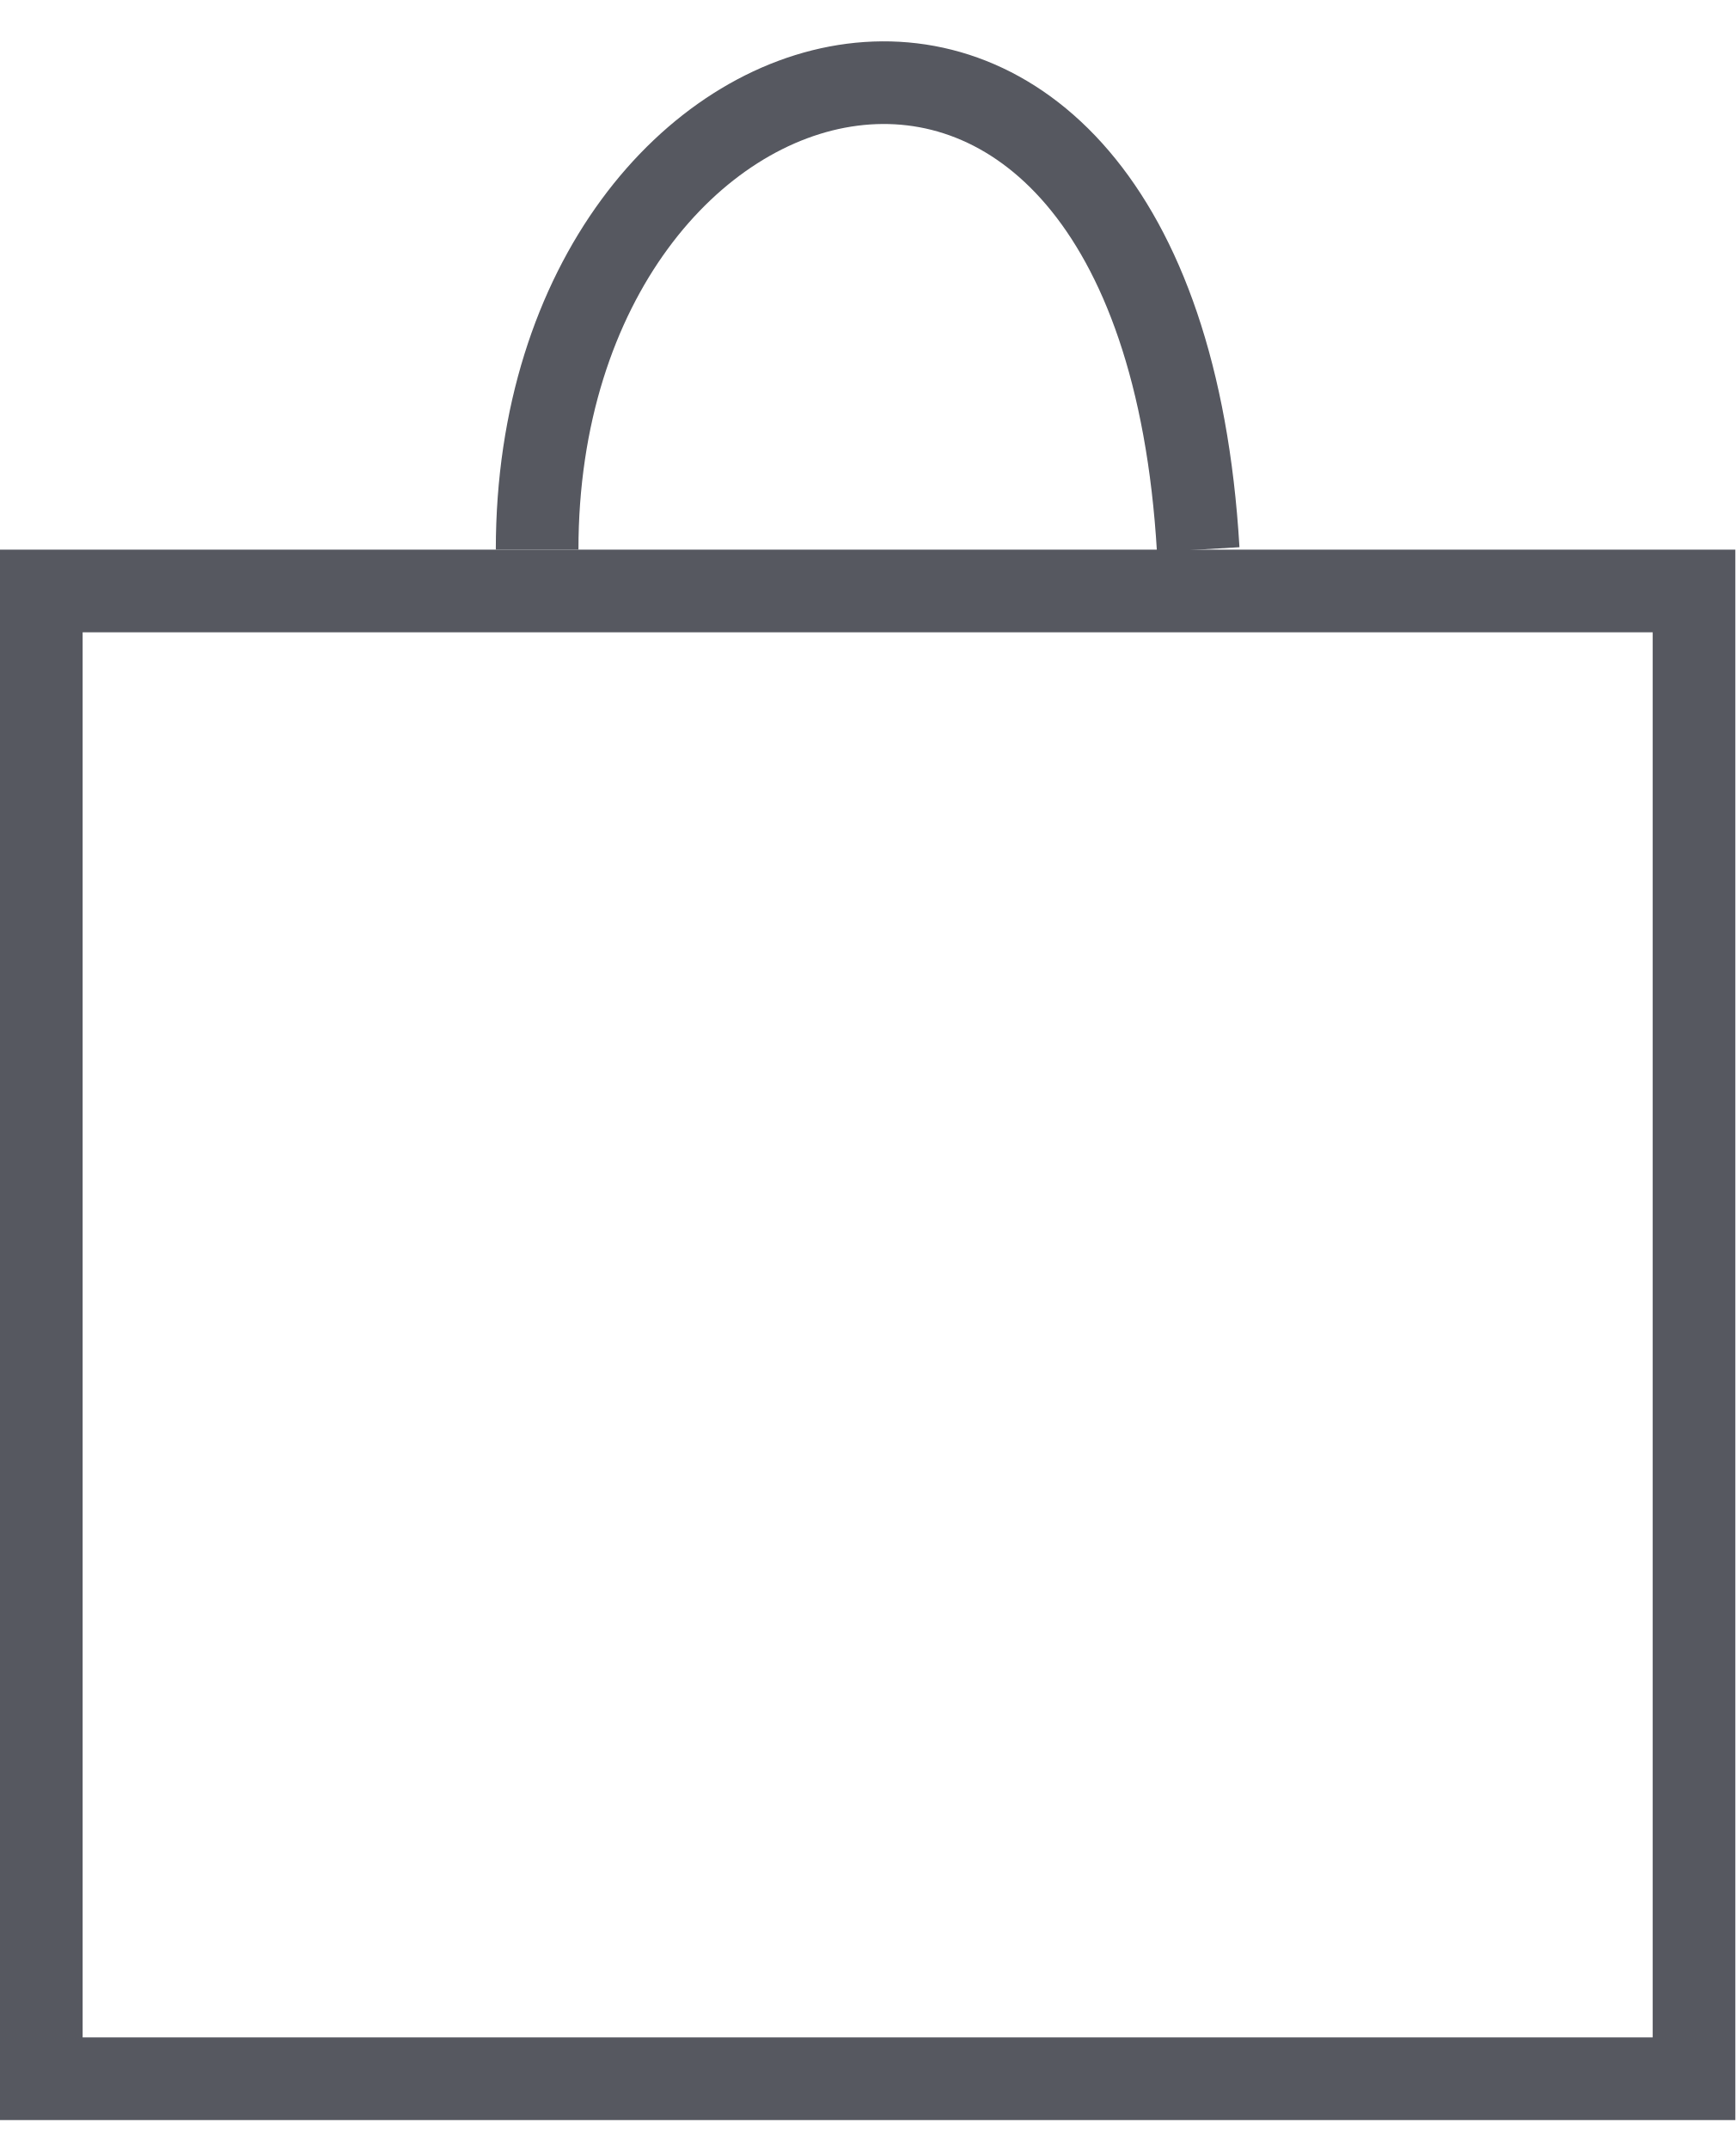
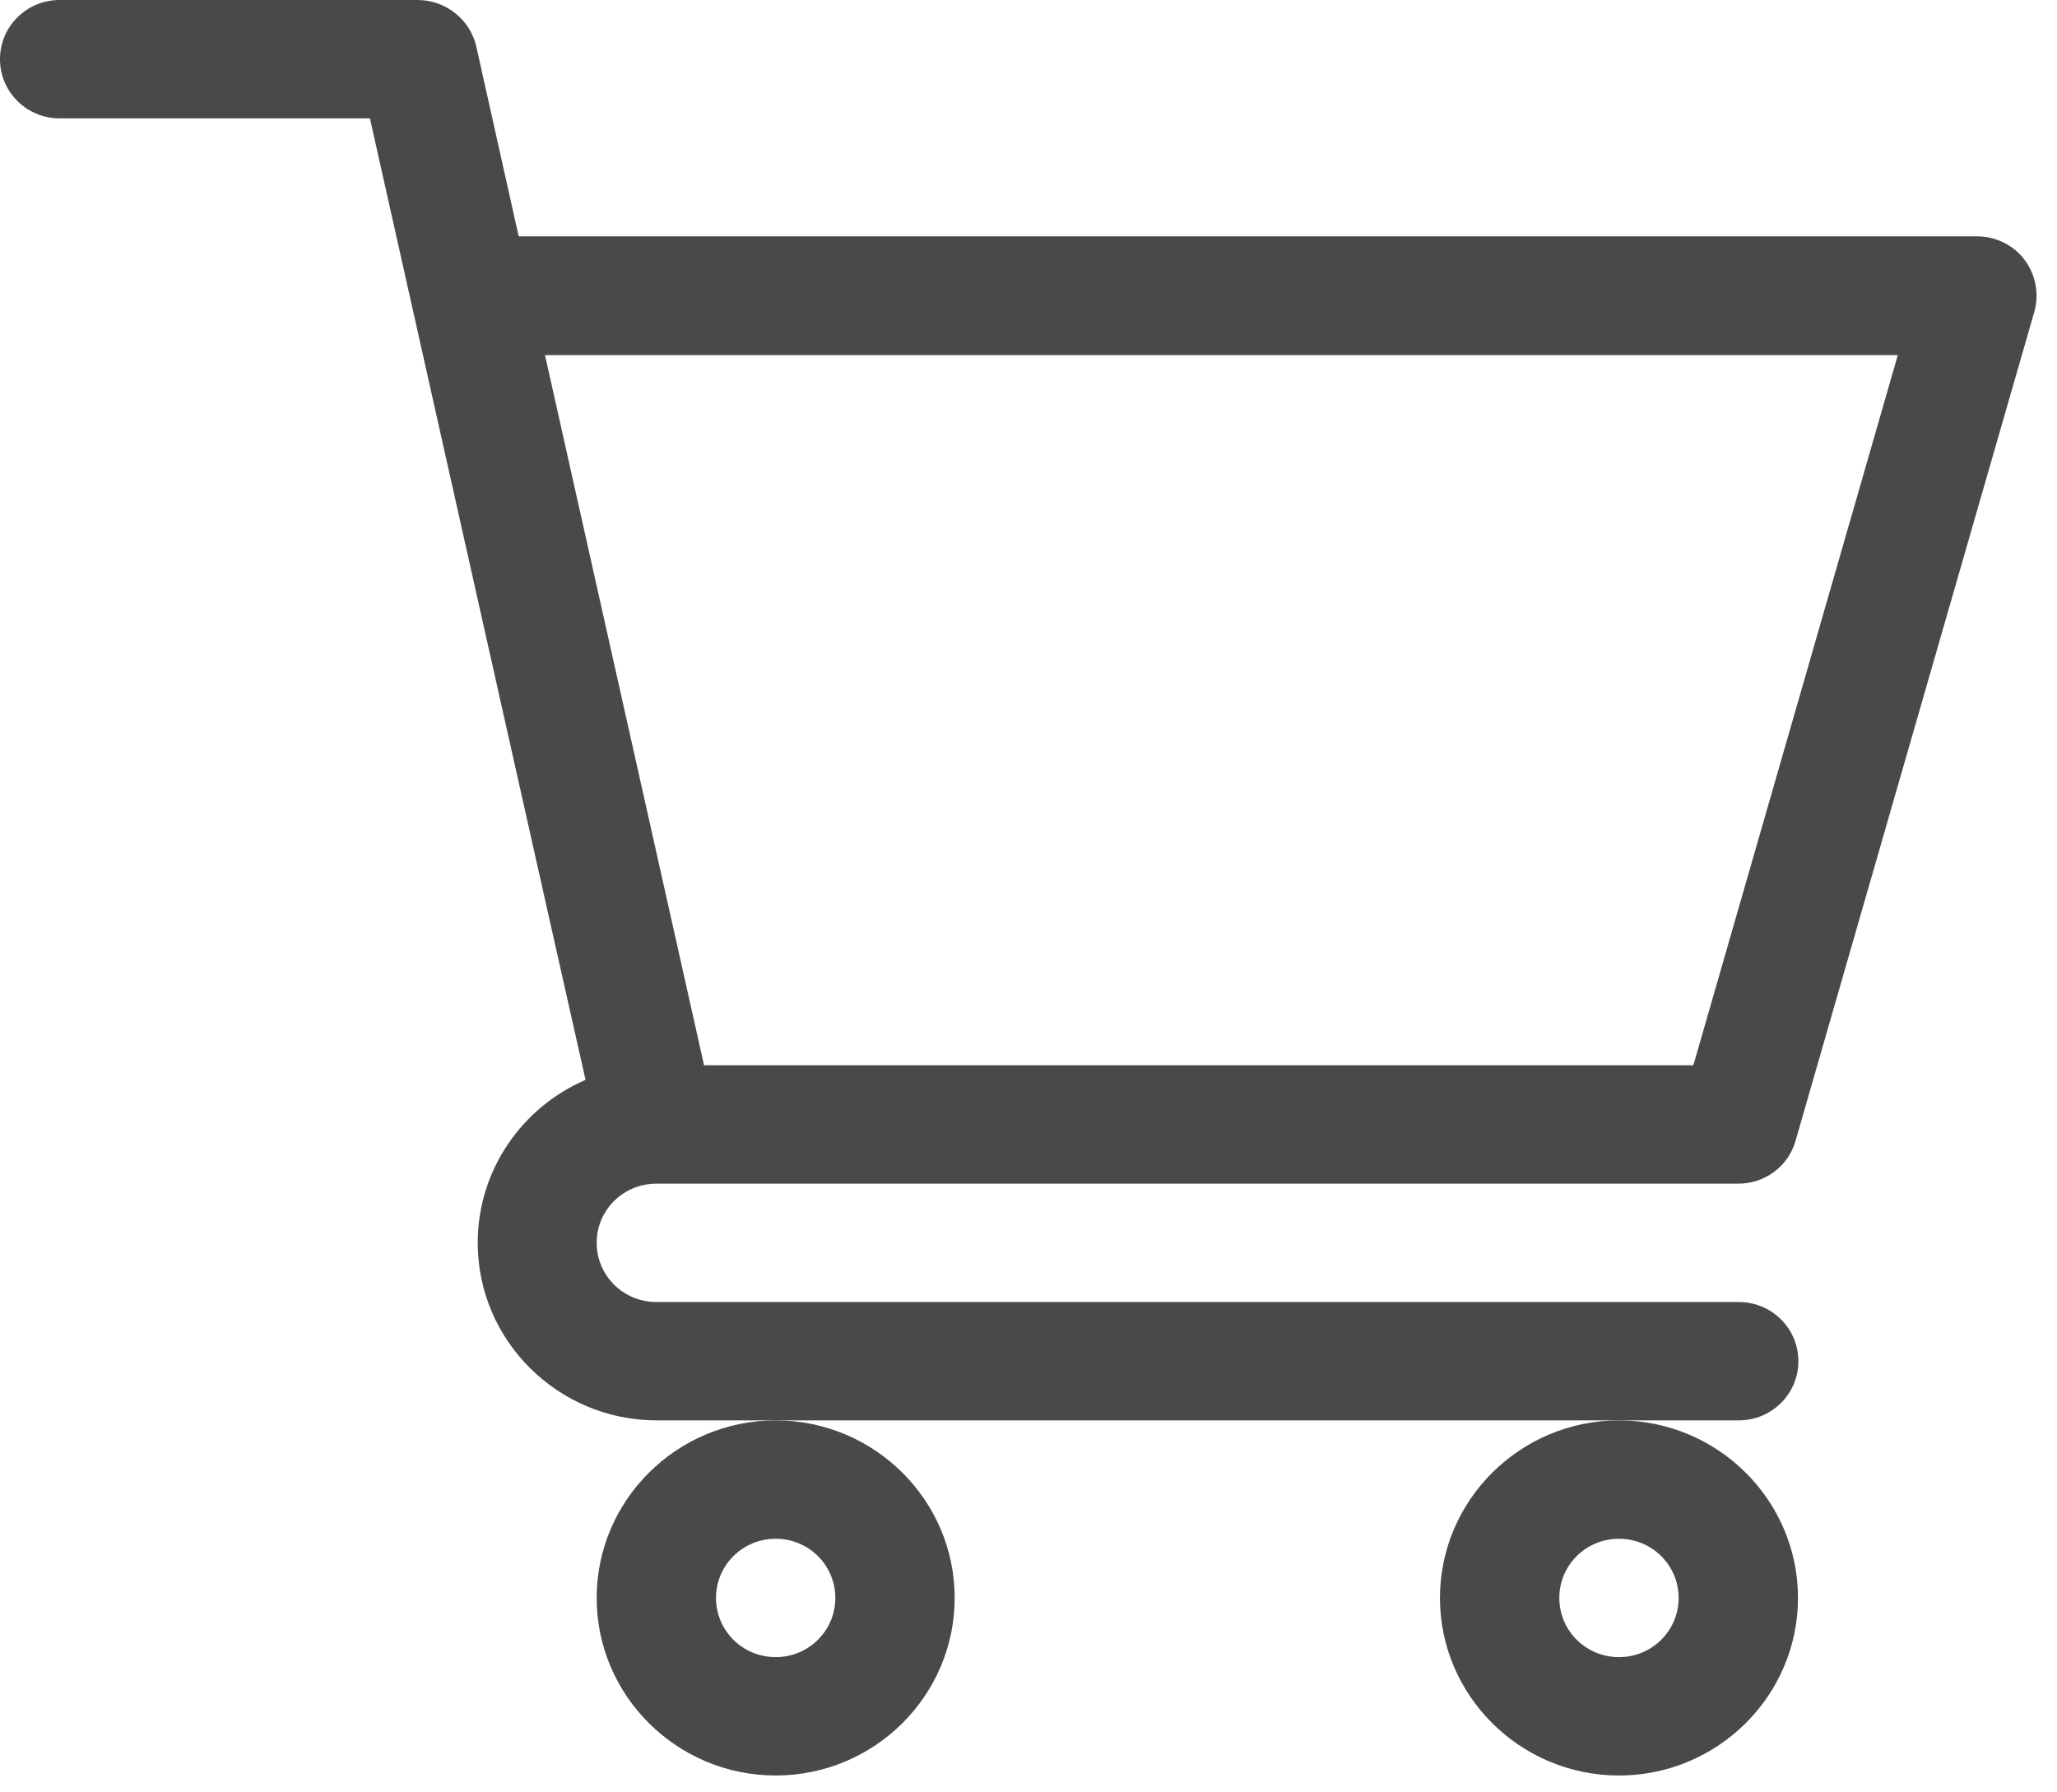
- <svg xmlns="http://www.w3.org/2000/svg" width="21" height="26" viewBox="0 0 21 26" fill="none">
-   <rect x="0.5" y="7.15" width="20" height="18" stroke="#565860" />
-   <path d="M6.5 6.65C6.5 0.15 14 -1.85 14.5 6.65" stroke="#565860" />
+ <svg xmlns="http://www.w3.org/2000/svg" width="62" height="54" viewBox="0 0 62 54" fill="none">
+   <path d="M19.783 35.678H52.394C53.197 35.678 53.905 35.154 54.121 34.381L61.314 9.407C61.47 8.872 61.362 8.289 61.027 7.837C60.691 7.385 60.151 7.124 59.588 7.124H15.634L14.351 1.38C14.16 0.583 13.428 0 12.589 0H1.798C0.803 0 0 0.797 0 1.784C0 2.771 0.803 3.568 1.798 3.568H11.15C11.378 4.59 17.301 31.027 17.649 32.55C15.742 33.37 14.399 35.261 14.399 37.461C14.399 40.411 16.821 42.813 19.795 42.813H52.406C53.401 42.813 54.205 42.016 54.205 41.029C54.205 40.042 53.401 39.245 52.406 39.245H19.783C18.788 39.245 17.984 38.448 17.984 37.461C17.984 36.474 18.788 35.678 19.783 35.678ZM57.202 10.703L51.039 32.11H21.221L16.426 10.703H57.202Z" fill="#494949" />
+   <path d="M17.984 48.165C17.984 51.114 20.406 53.517 23.38 53.517C26.353 53.517 28.775 51.114 28.775 48.165C28.775 45.215 26.353 42.813 23.38 42.813C20.406 42.813 17.984 45.215 17.984 48.165ZM23.38 46.381C24.375 46.381 25.178 47.178 25.178 48.165C25.178 49.152 24.375 49.949 23.38 49.949C22.384 49.949 21.581 49.152 21.581 48.165C21.581 47.178 22.384 46.381 23.38 46.381Z" fill="#494949" />
+   <path d="M43.402 48.165C43.402 51.114 45.824 53.517 48.797 53.517C51.771 53.517 54.193 51.114 54.193 48.165C54.193 45.215 51.771 42.813 48.797 42.813C45.824 42.813 43.402 45.215 43.402 48.165ZM48.797 46.381C49.792 46.381 50.596 47.178 50.596 48.165C50.596 49.152 49.792 49.949 48.797 49.949C47.802 49.949 46.999 49.152 46.999 48.165C46.999 47.178 47.802 46.381 48.797 46.381Z" fill="#494949" />
</svg>
